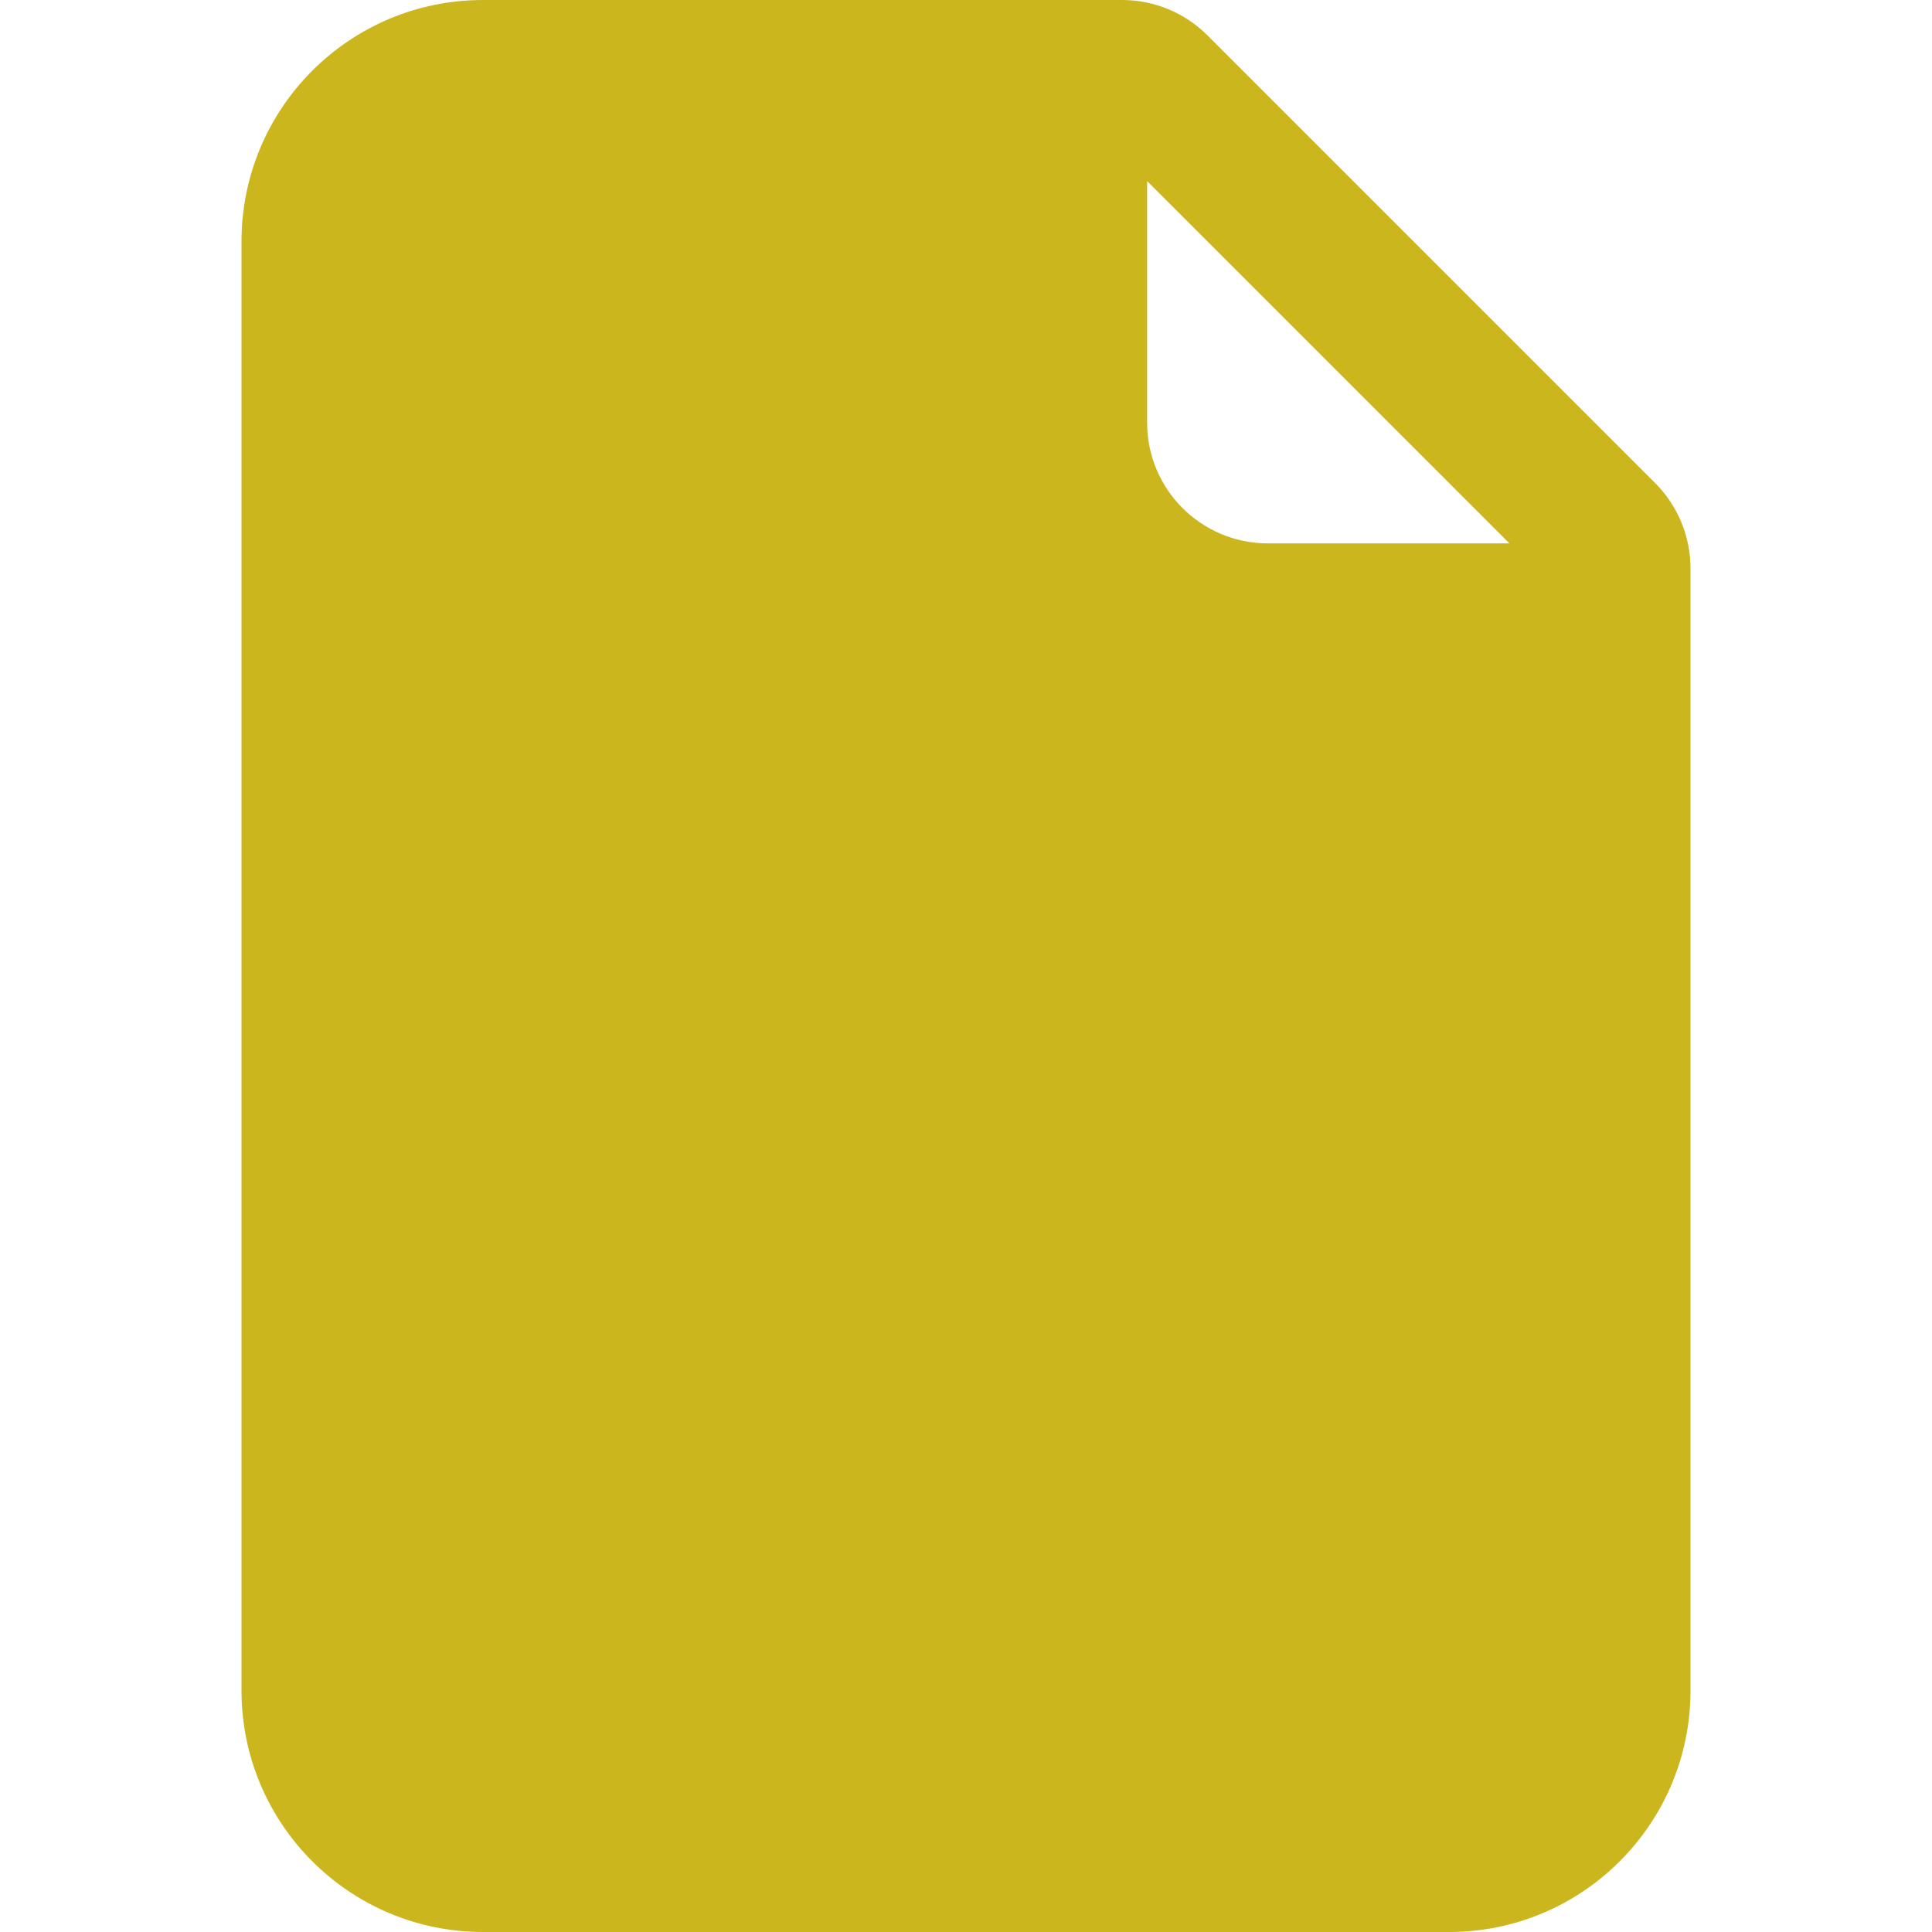
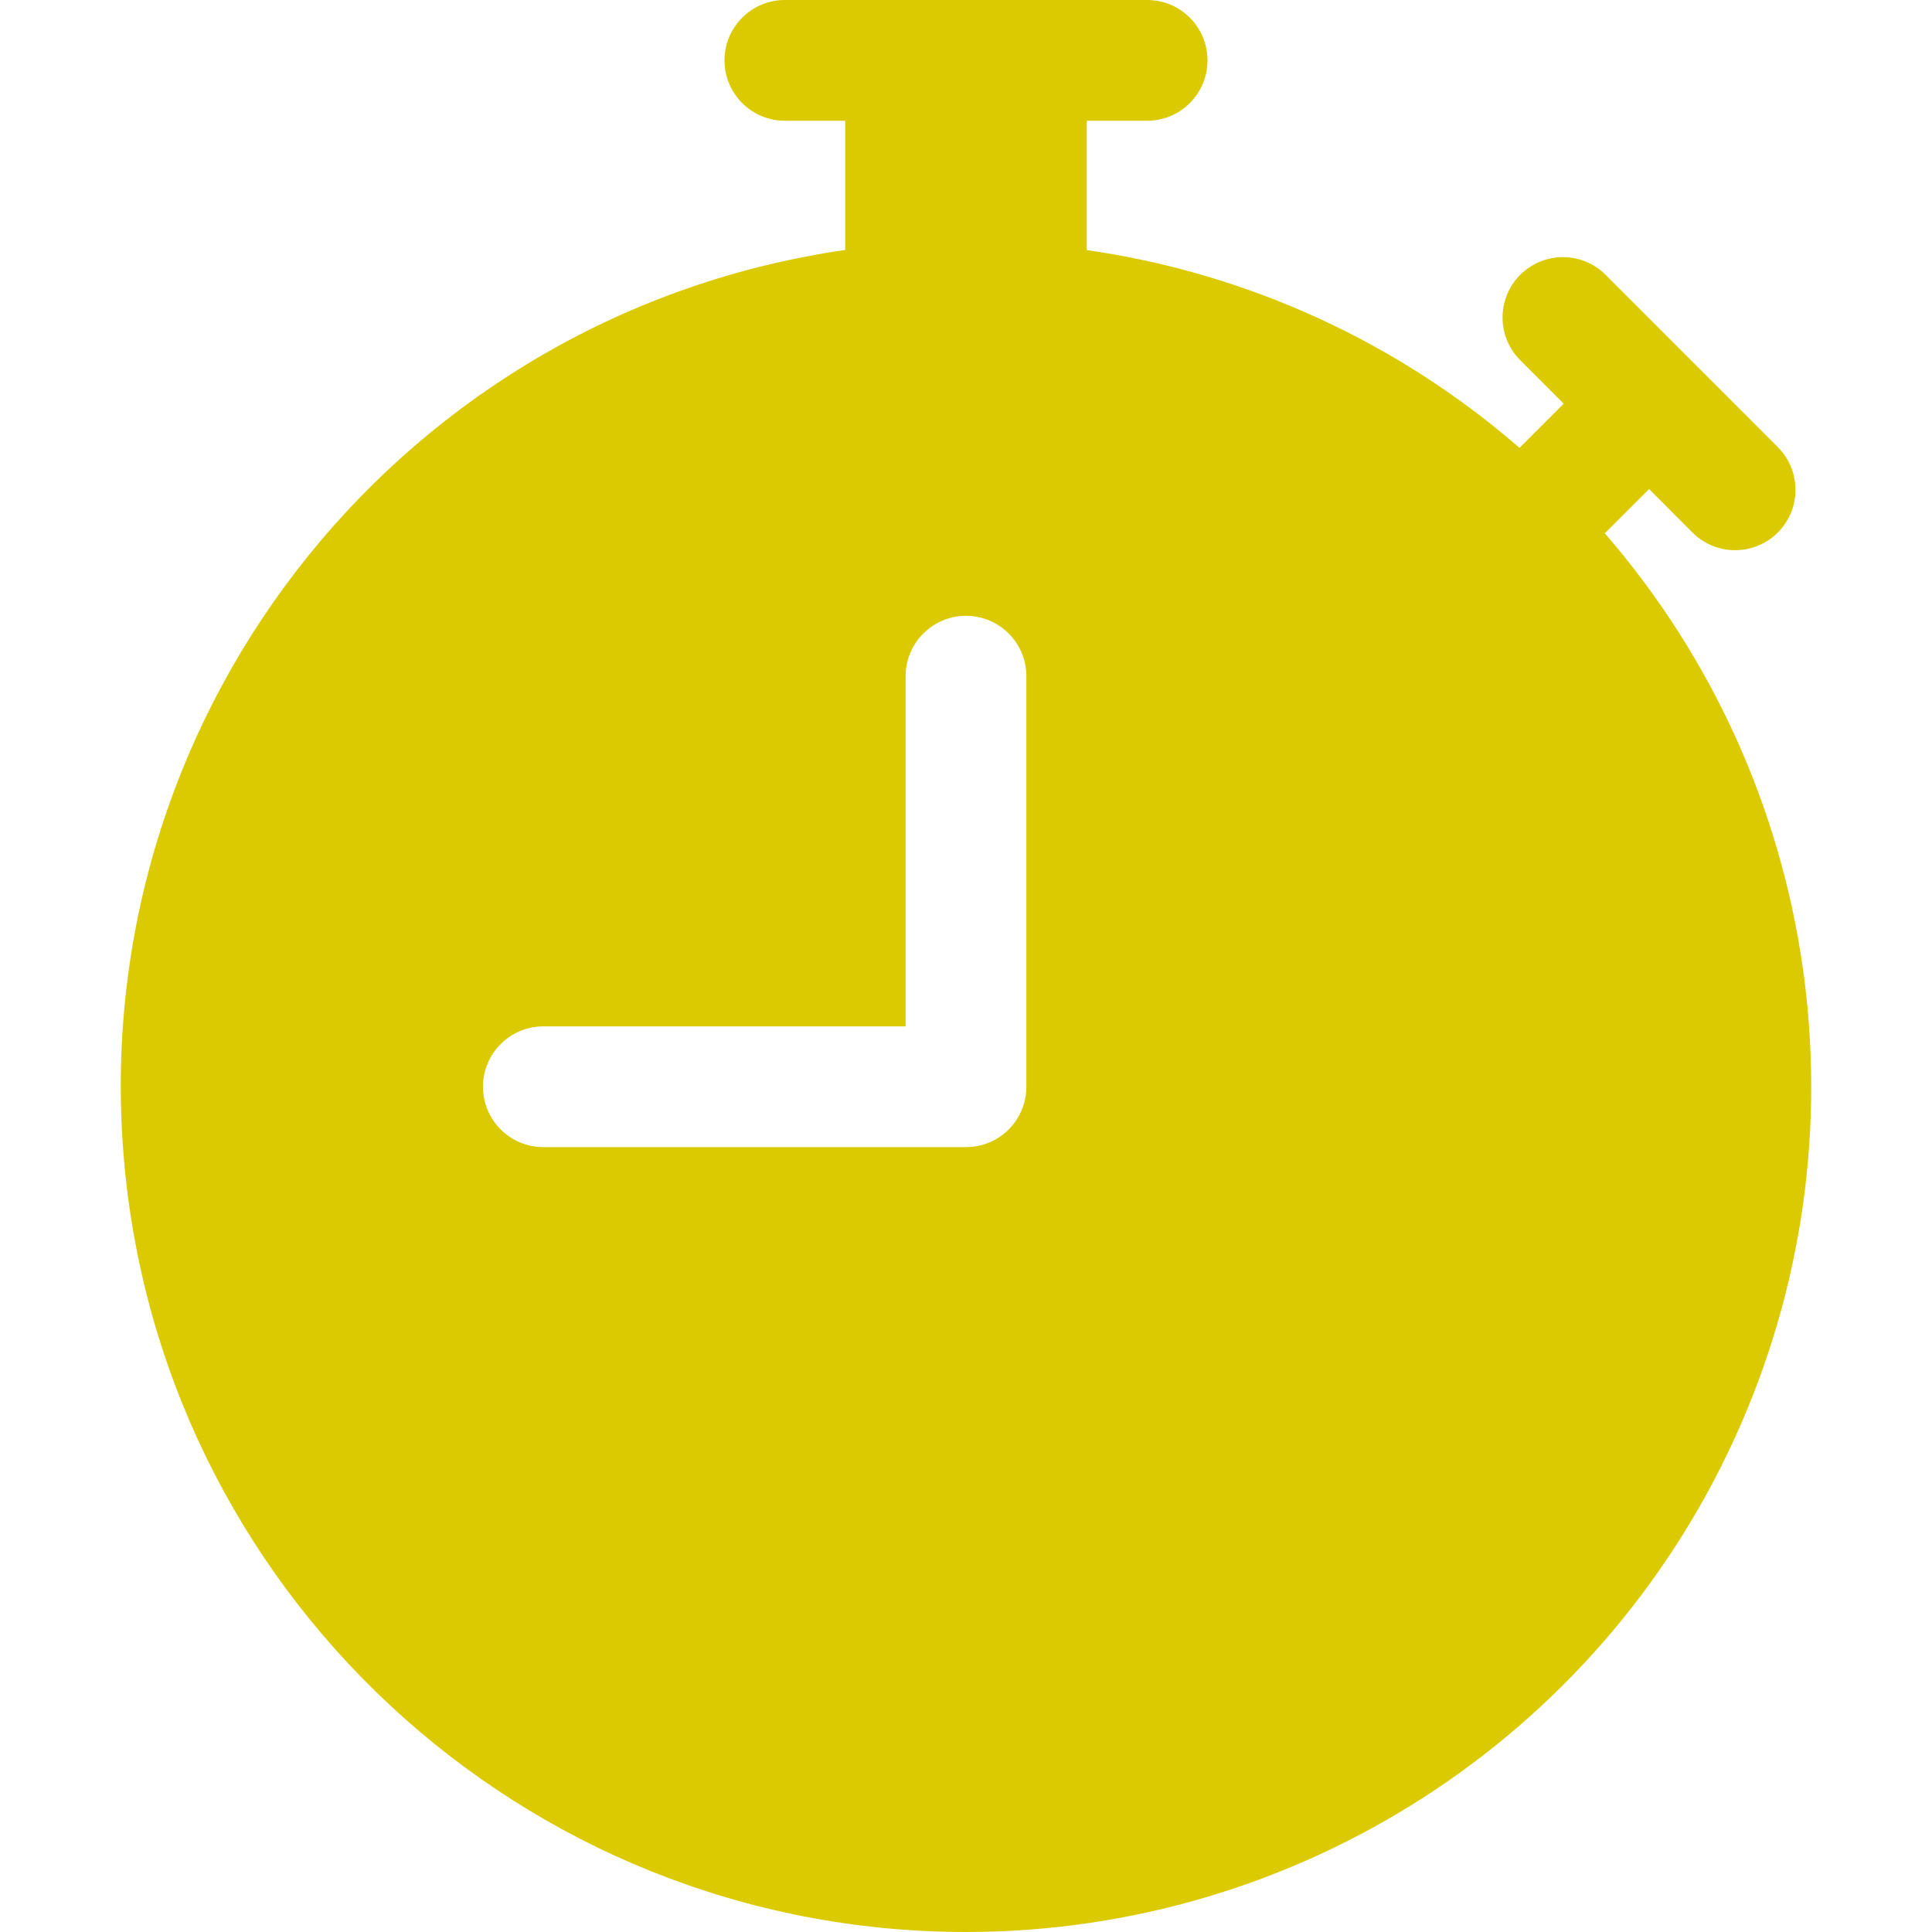
- <svg xmlns="http://www.w3.org/2000/svg" width="16" height="16" fill="rgb(204, 182, 30)" class="bi bi-file-earmark-fill" viewBox="0 0 16 16">
-   <path d="M4 0h5.293A1 1 0 0 1 10 .293L13.707 4a1 1 0 0 1 .293.707V14a2 2 0 0 1-2 2H4a2 2 0 0 1-2-2V2a2 2 0 0 1 2-2zm5.5 1.5v2a1 1 0 0 0 1 1h2l-3-3z" />
+ <svg xmlns="http://www.w3.org/2000/svg" width="16" height="16" fill="#dcca00" class="bi bi-stopwatch-fill" viewBox="0 0 16 16">
+   <path d="M6.5 0a.5.5 0 0 0 0 1H7v1.07A7.001 7.001 0 0 0 8 16a7 7 0 0 0 5.29-11.584.531.531 0 0 0 .013-.012l.354-.354.353.354a.5.5 0 1 0 .707-.707l-1.414-1.415a.5.5 0 1 0-.707.707l.354.354-.354.354a.717.717 0 0 0-.012.012A6.973 6.973 0 0 0 9 2.071V1h.5a.5.5 0 0 0 0-1h-3zm2 5.6V9a.5.5 0 0 1-.5.5H4.5a.5.5 0 0 1 0-1h3V5.6a.5.5 0 1 1 1 0z" />
</svg>
